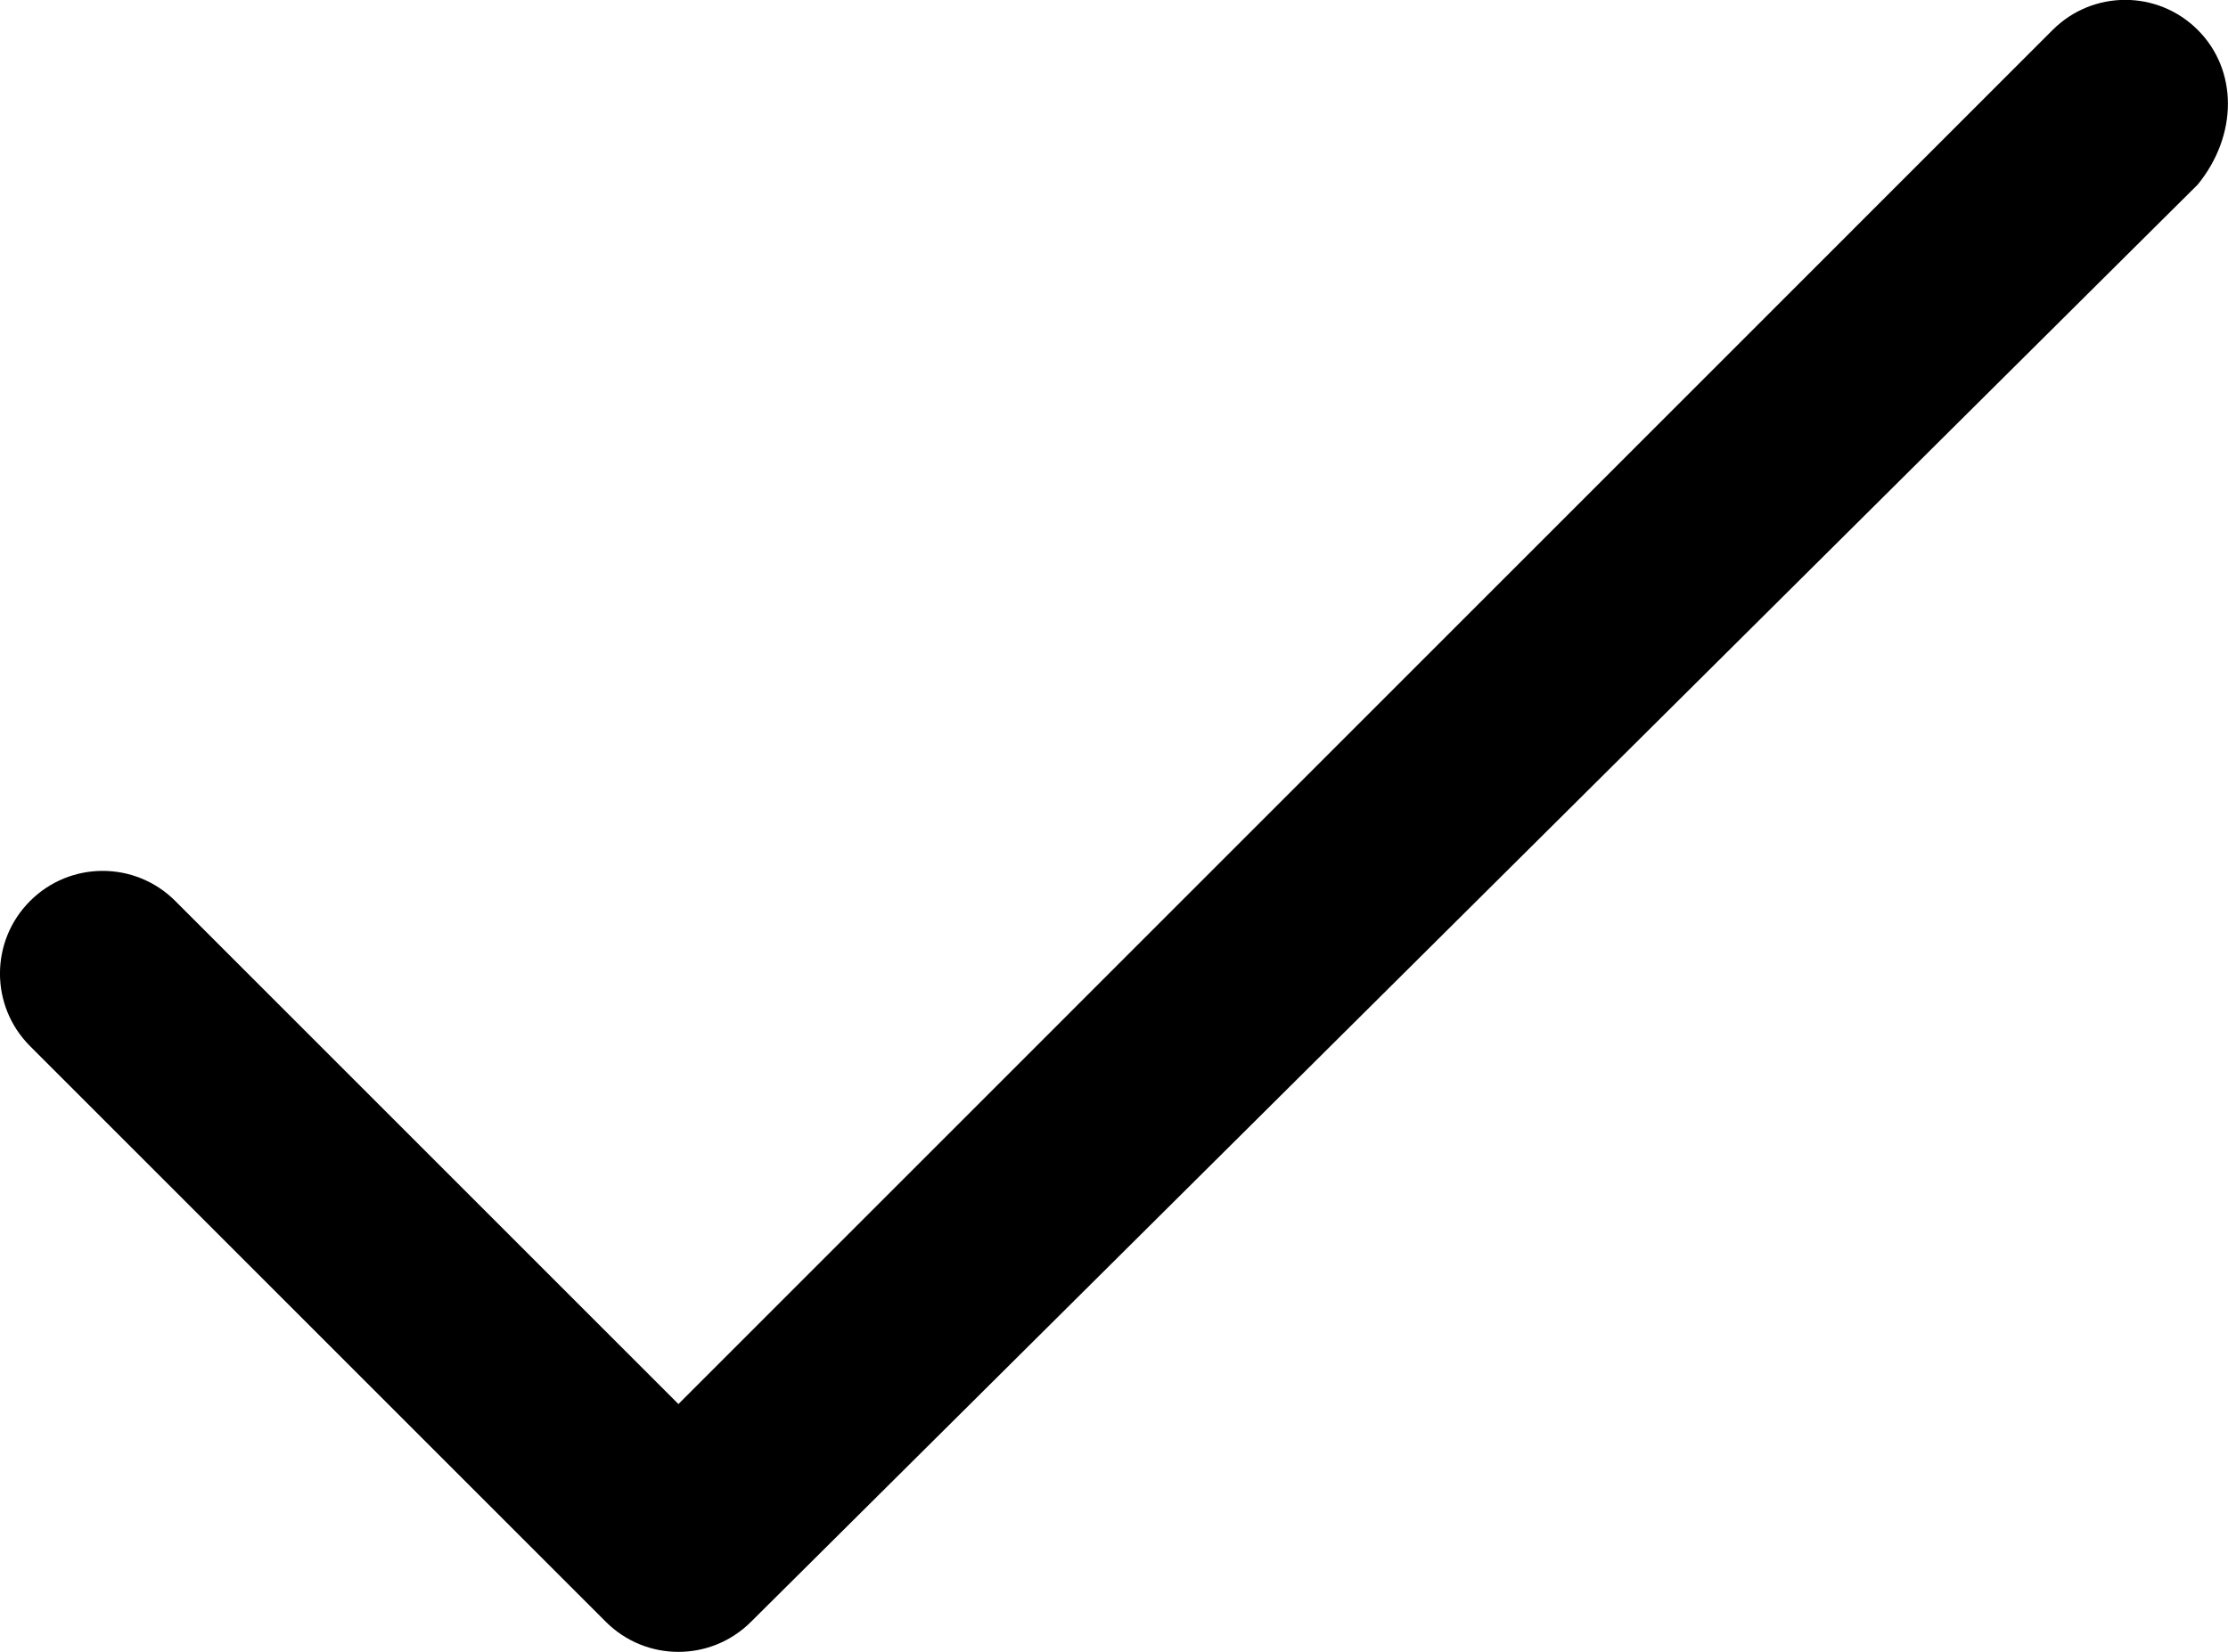
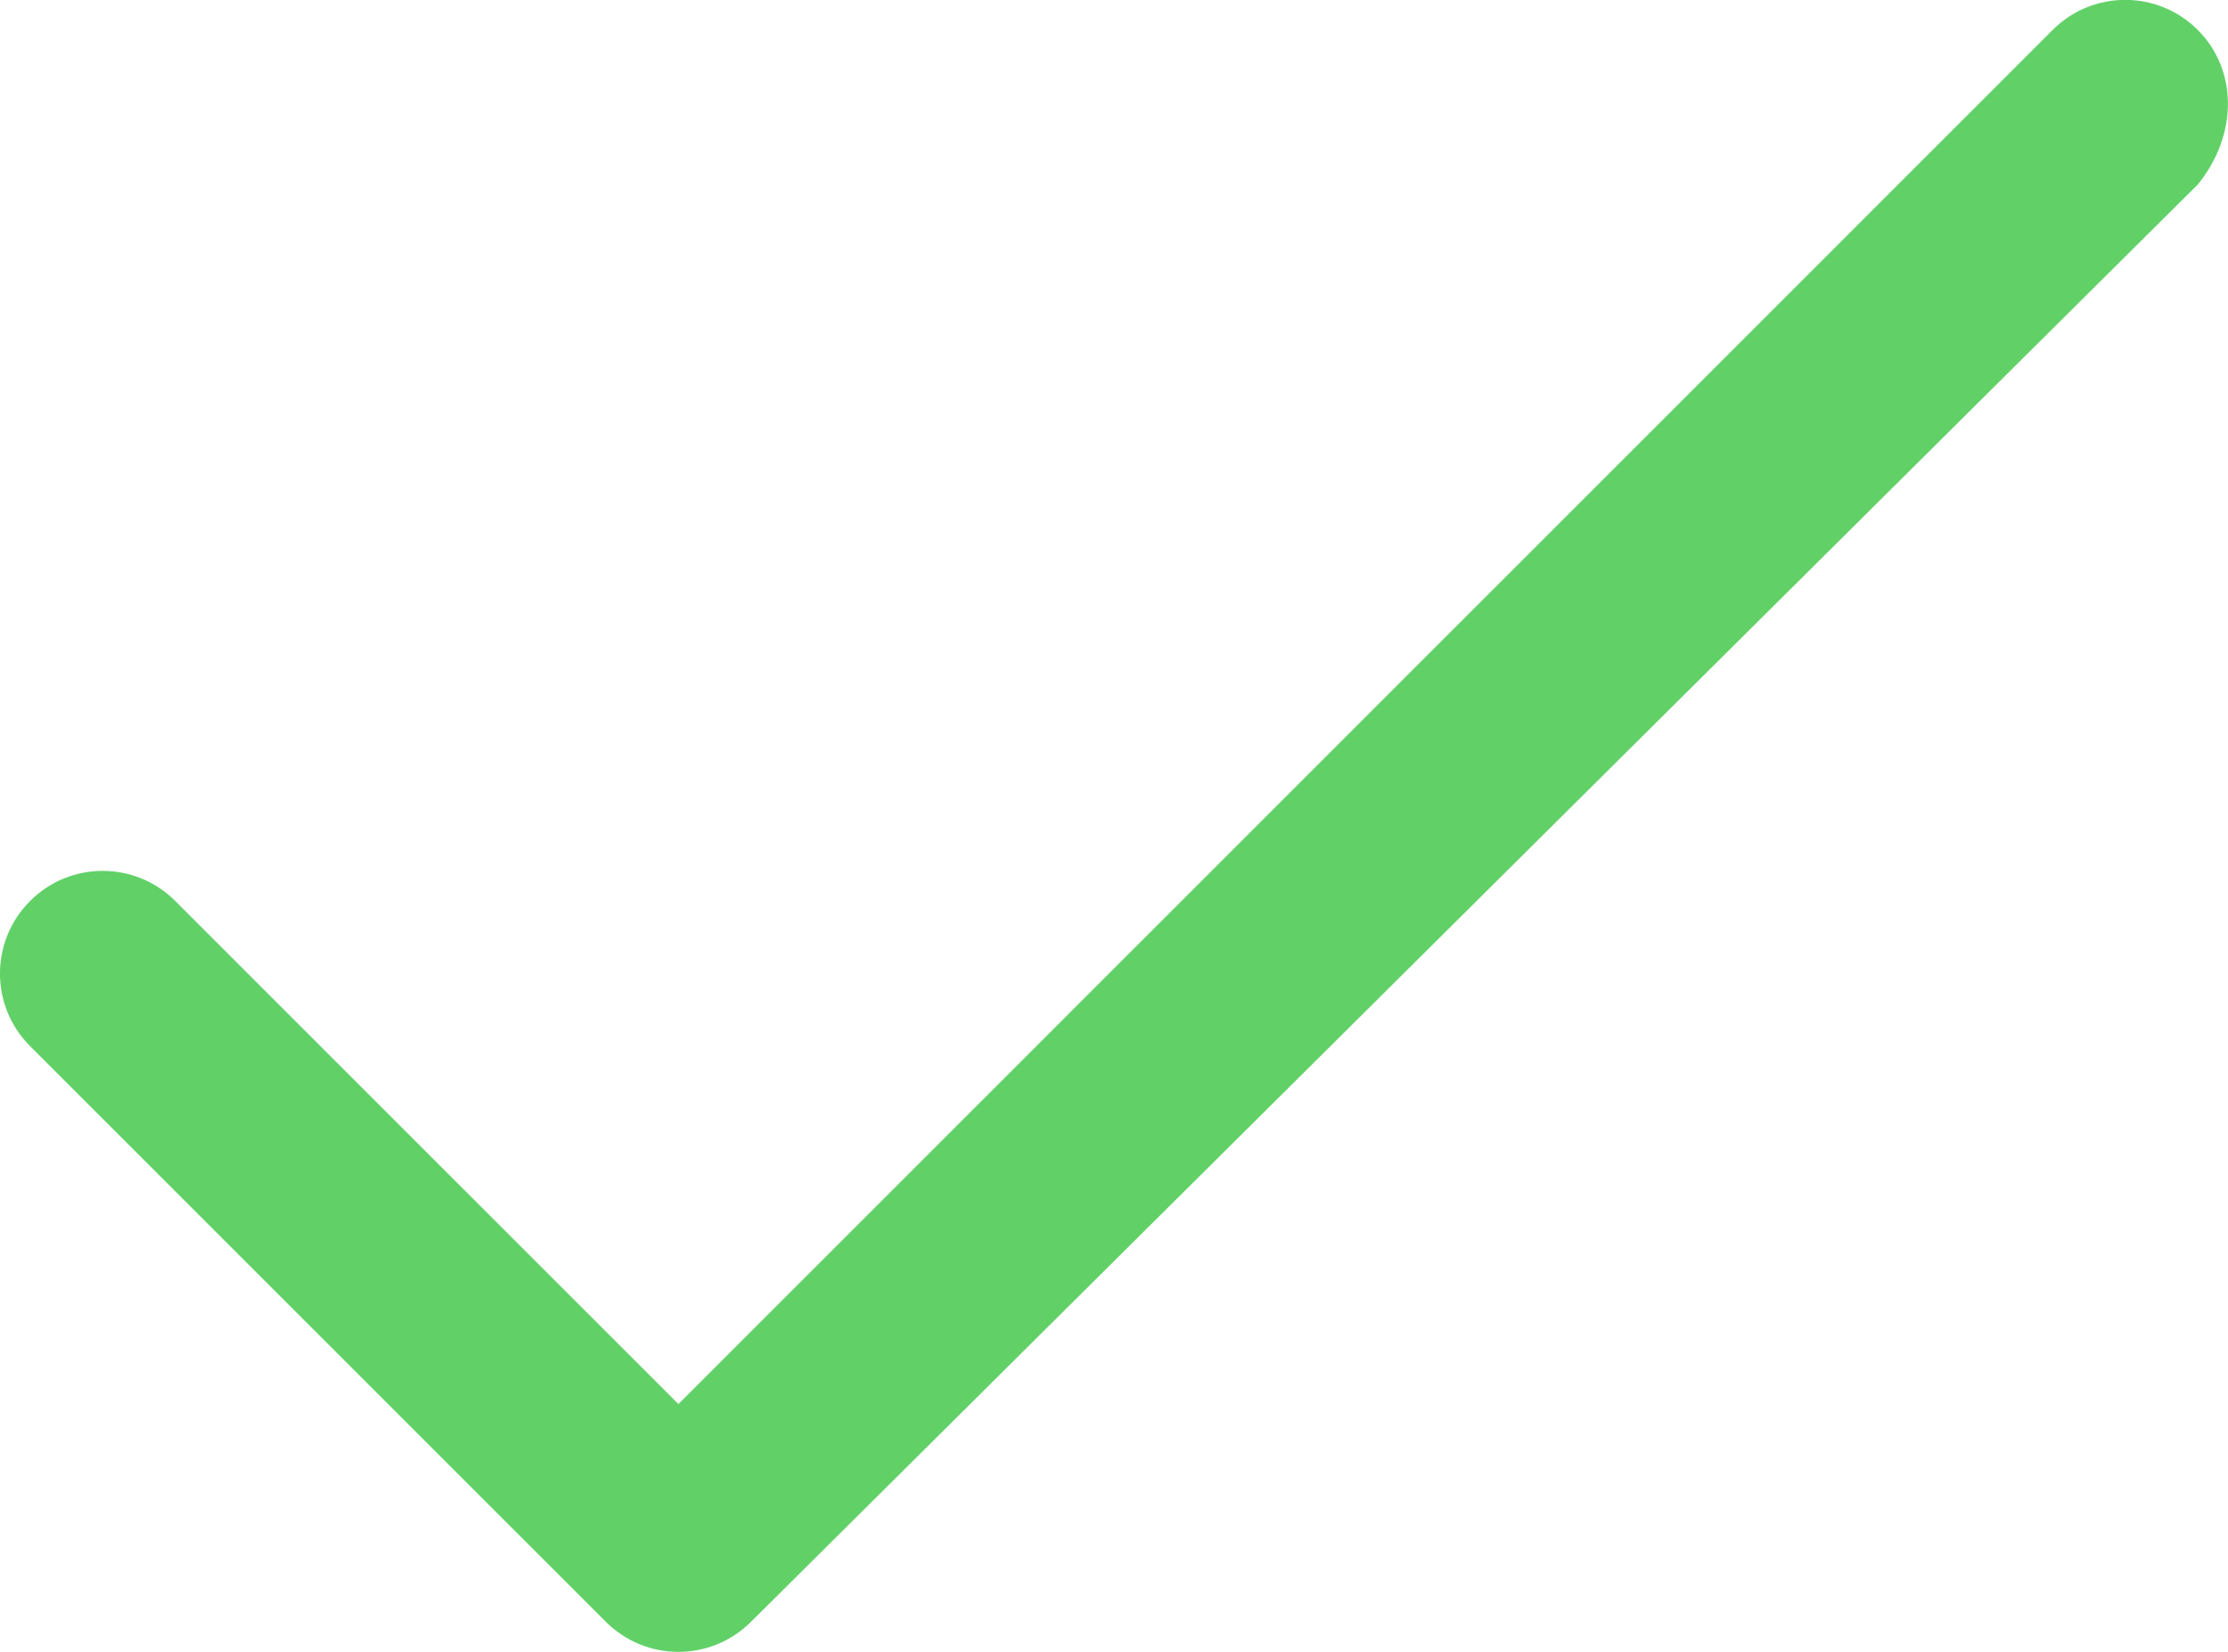
- <svg xmlns="http://www.w3.org/2000/svg" version="1.0" id="Layer_1" x="0px" y="0px" width="21.698px" height="16.09px" viewBox="-82.357 4.875 21.698 16.09" enable-background="new -82.357 4.875 21.698 16.09" xml:space="preserve">
+ <svg xmlns="http://www.w3.org/2000/svg" fill="#61d167" version="1.0" id="Layer_1" x="0px" y="0px" width="21.698px" height="16.09px" viewBox="-82.357 4.875 21.698 16.09" enable-background="new -82.357 4.875 21.698 16.09" xml:space="preserve">
  <path d="M-60.953,5.167c-0.391-0.391-1.023-0.391-1.414,0L-75.75,18.551l-4.9-4.9c-0.391-0.391-1.023-0.391-1.414,0 s-0.391,1.023,0,1.414l5.607,5.607c0.195,0.195,0.451,0.293,0.707,0.293s0.512-0.098,0.707-0.293l14.09-14.0 C-60.562,6.191-60.562,5.558-60.953,5.167z" />
</svg>
